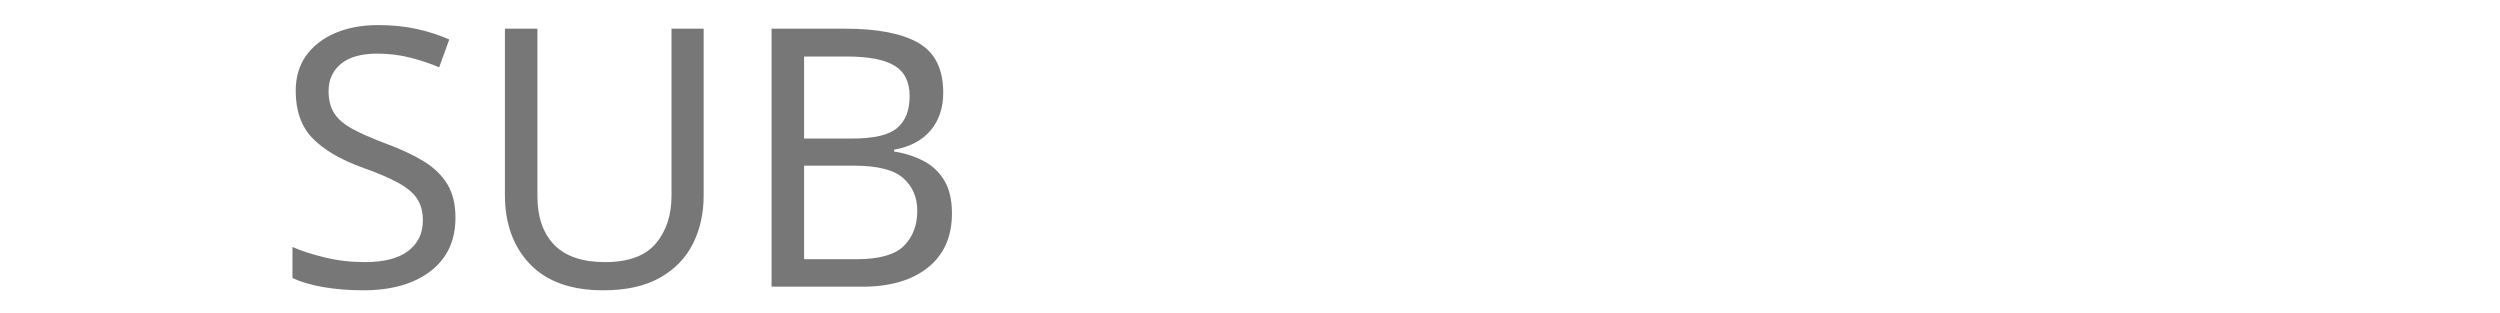
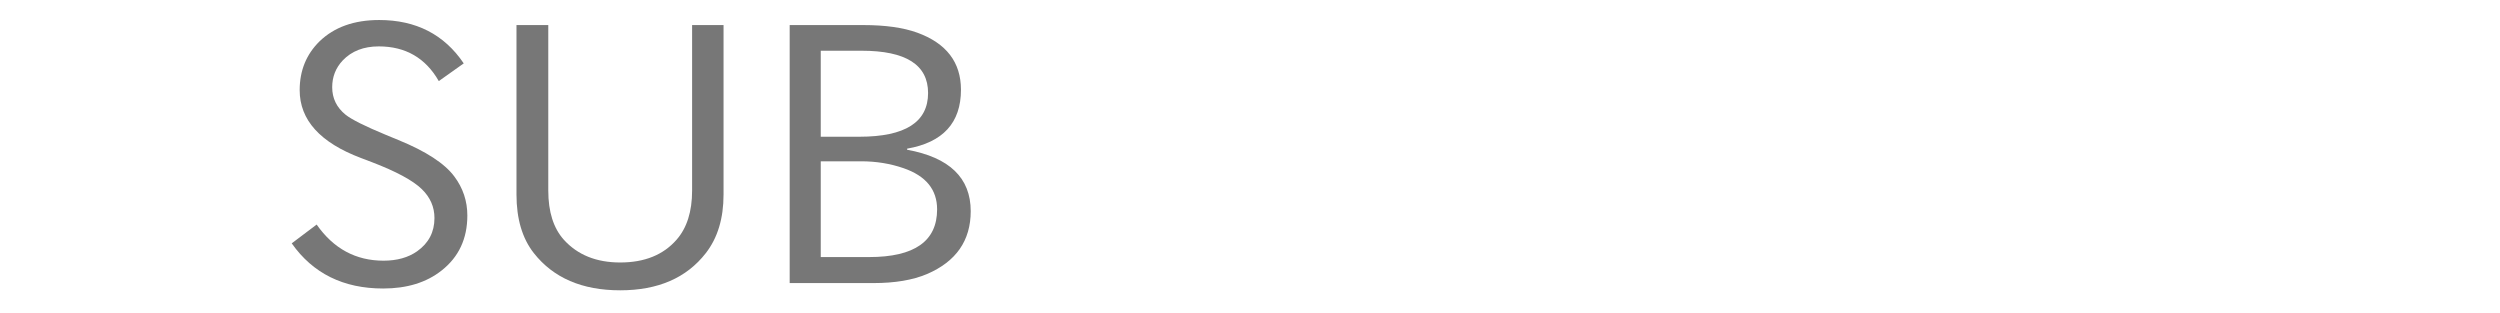
<svg xmlns="http://www.w3.org/2000/svg" width="2048" height="256" viewBox="0 0 541.867 67.733" version="1.1" id="svg8">
  <defs id="defs2" />
  <g id="layer1" transform="translate(0,-229.2666)">
    <flowRoot xml:space="preserve" id="flowRoot816" style="font-style:normal;font-weight:normal;font-size:266.667px;line-height:1.25;font-family:sans-serif;letter-spacing:0px;word-spacing:0px;fill:#000000;fill-opacity:1;stroke:none" transform="matrix(0.2645833,0,0,0.2645833,0,229.2666)">
      <flowRegion id="flowRegion818" style="font-size:266.667px">
        <rect id="rect820" width="715.188" height="219.203" x="276.782" y="20.634" style="font-size:266.667px" />
      </flowRegion>
      <flowPara id="flowPara822" style="font-size:266.667px">HEADHEA</flowPara>
    </flowRoot>
-     <text xml:space="preserve" style="font-style:normal;font-weight:normal;font-size:39.162px;line-height:1.25;font-family:sans-serif;letter-spacing:0px;word-spacing:0px;fill:#464646;fill-opacity:1;stroke:none;stroke-width:0.408" x="59.392" y="291.407" id="text826">
-       <tspan id="tspan824" x="59.392" y="291.407" style="font-style:normal;font-variant:normal;font-weight:normal;font-stretch:normal;font-size:78.324px;font-family:'IPA モナー UIゴシック';-inkscape-font-specification:'IPA モナー UIゴシック';fill:#777777;fill-opacity:1;stroke-width:0.408">SUB</tspan>
-     </text>
+     <g aria-label="SUB" style="font-style:normal;font-weight:normal;font-size:39.162px;line-height:1.25;font-family:sans-serif;letter-spacing:0px;word-spacing:0px;fill:#464646;fill-opacity:1;stroke:none;stroke-width:0.408" id="text826">
+       <path d="m 95.107,246.841 q -4.308,-7.519 -13.002,-7.519 -4.934,0 -7.832,3.055 -2.271,2.428 -2.271,5.796 0,3.603 2.898,5.953 1.958,1.566 8.772,4.386 l 2.663,1.097 q 9.007,3.681 12.14,7.911 2.82,3.76 2.82,8.459 0,7.519 -5.561,11.905 -4.934,3.916 -12.688,3.916 -12.923,0 -19.816,-9.79 l 5.404,-4.073 q 5.483,7.832 14.49,7.832 4.386,0 7.284,-2.036 3.76,-2.663 3.76,-7.206 0,-3.603 -2.741,-6.266 -2.898,-2.82 -10.887,-5.874 l -2.271,-0.862 q -13.315,-5.013 -13.315,-14.725 0,-6.344 4.308,-10.574 4.778,-4.621 12.923,-4.621 11.984,0 18.328,9.399 z" style="font-style:normal;font-variant:normal;font-weight:normal;font-stretch:normal;font-size:78.324px;font-family:'IPA モナー UIゴシック';-inkscape-font-specification:'IPA モナー UIゴシック';fill:#777777;fill-opacity:1;stroke-width:0.408" id="path818" />
+       <path d="m 156.826,234.701 v 36.734 q 0,7.754 -3.838,12.688 -6.266,8.067 -18.563,8.067 -12.375,0 -18.719,-8.067 -3.76,-4.778 -3.76,-12.688 v -36.734 h 6.892 v 35.872 q 0,6.892 3.368,10.652 4.464,4.934 12.219,4.934 7.911,0 12.219,-4.934 3.368,-3.838 3.368,-10.652 v -35.872 z" style="font-style:normal;font-variant:normal;font-weight:normal;font-stretch:normal;font-size:78.324px;font-family:'IPA モナー UIゴシック';-inkscape-font-specification:'IPA モナー UIゴシック';fill:#777777;fill-opacity:1;stroke-width:0.408" id="path820" />
+       <path d="m 196.615,261.722 q 13.785,2.506 13.785,13.315 0,9.556 -9.477,13.628 -4.621,1.958 -11.592,1.958 h -18.171 v -55.923 h 15.978 q 7.127,0 11.67,1.645 9.477,3.446 9.477,12.375 0,10.73 -11.67,12.767 z m -18.719,-2.82 h 8.381 q 14.882,0 14.882,-9.477 0,-9.164 -14.412,-9.164 h -8.851 z m 0,26.082 h 10.495 q 14.725,0 14.725,-10.339 0,-6.423 -7.284,-8.929 -4.308,-1.488 -9.164,-1.488 h -8.772 z" style="font-style:normal;font-variant:normal;font-weight:normal;font-stretch:normal;font-size:78.324px;font-family:'IPA モナー UIゴシック';-inkscape-font-specification:'IPA モナー UIゴシック';fill:#777777;fill-opacity:1;stroke-width:0.408" id="path822" />
+     </g>
  </g>
</svg>
